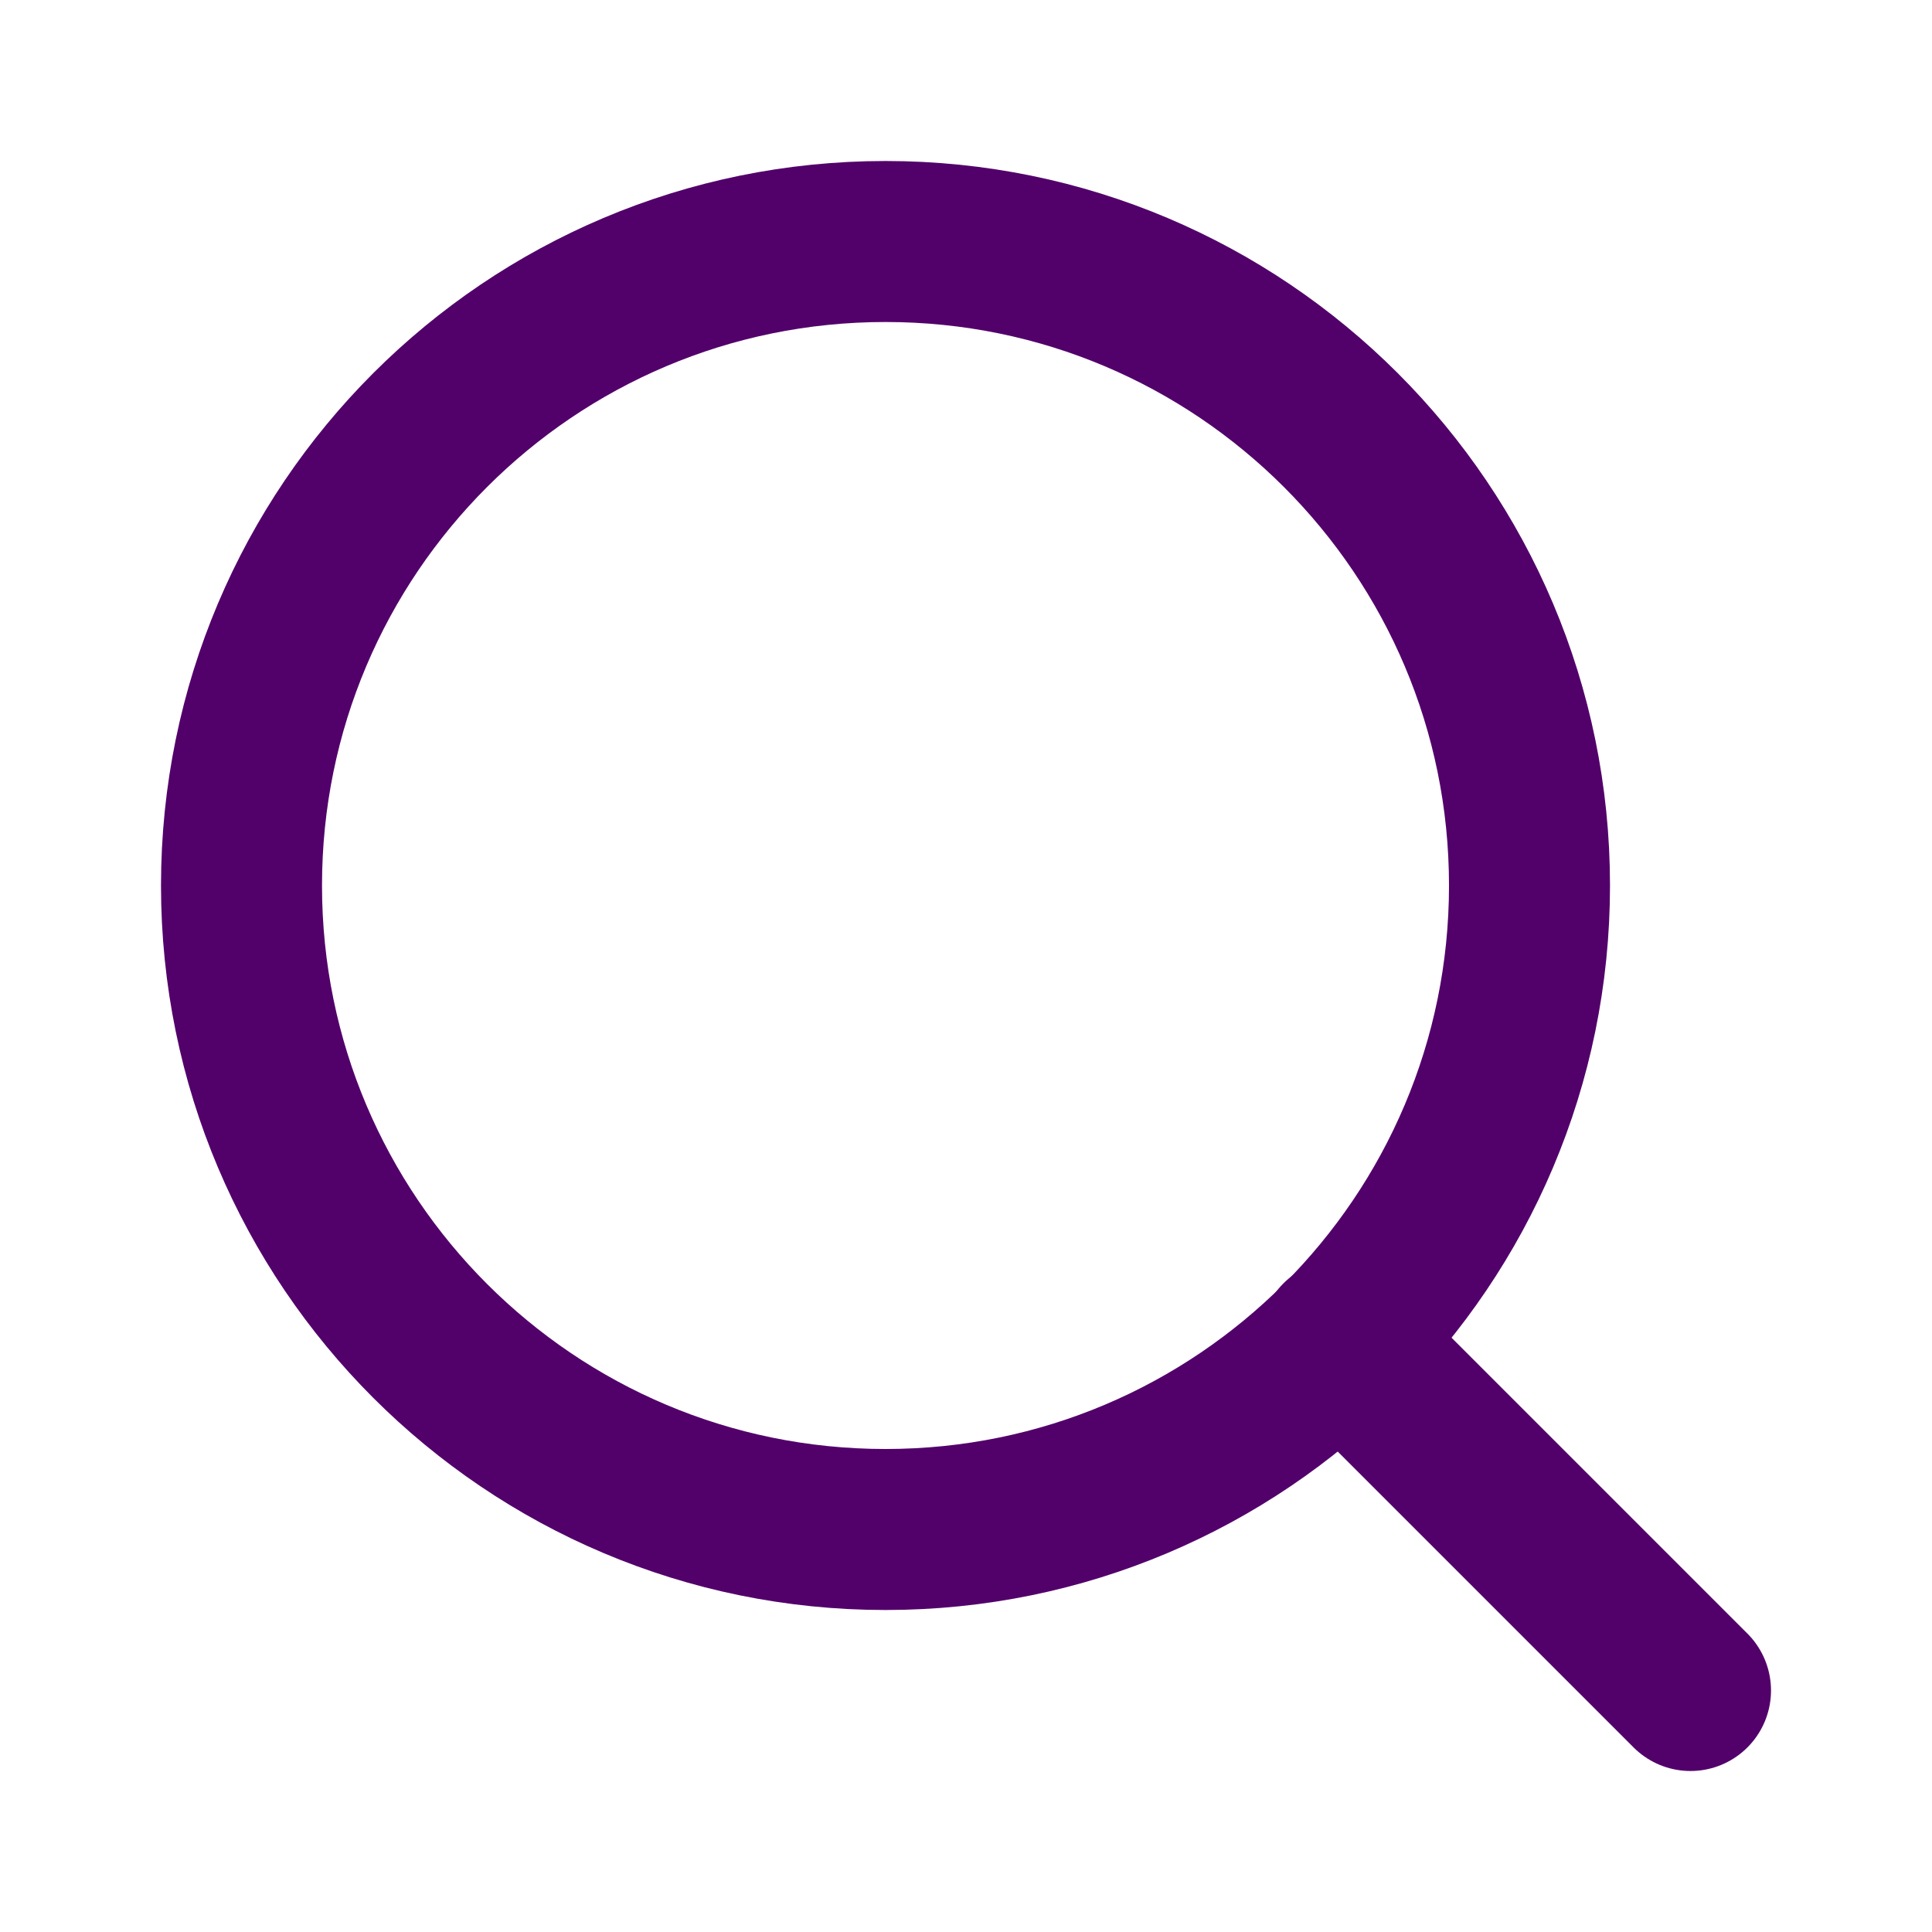
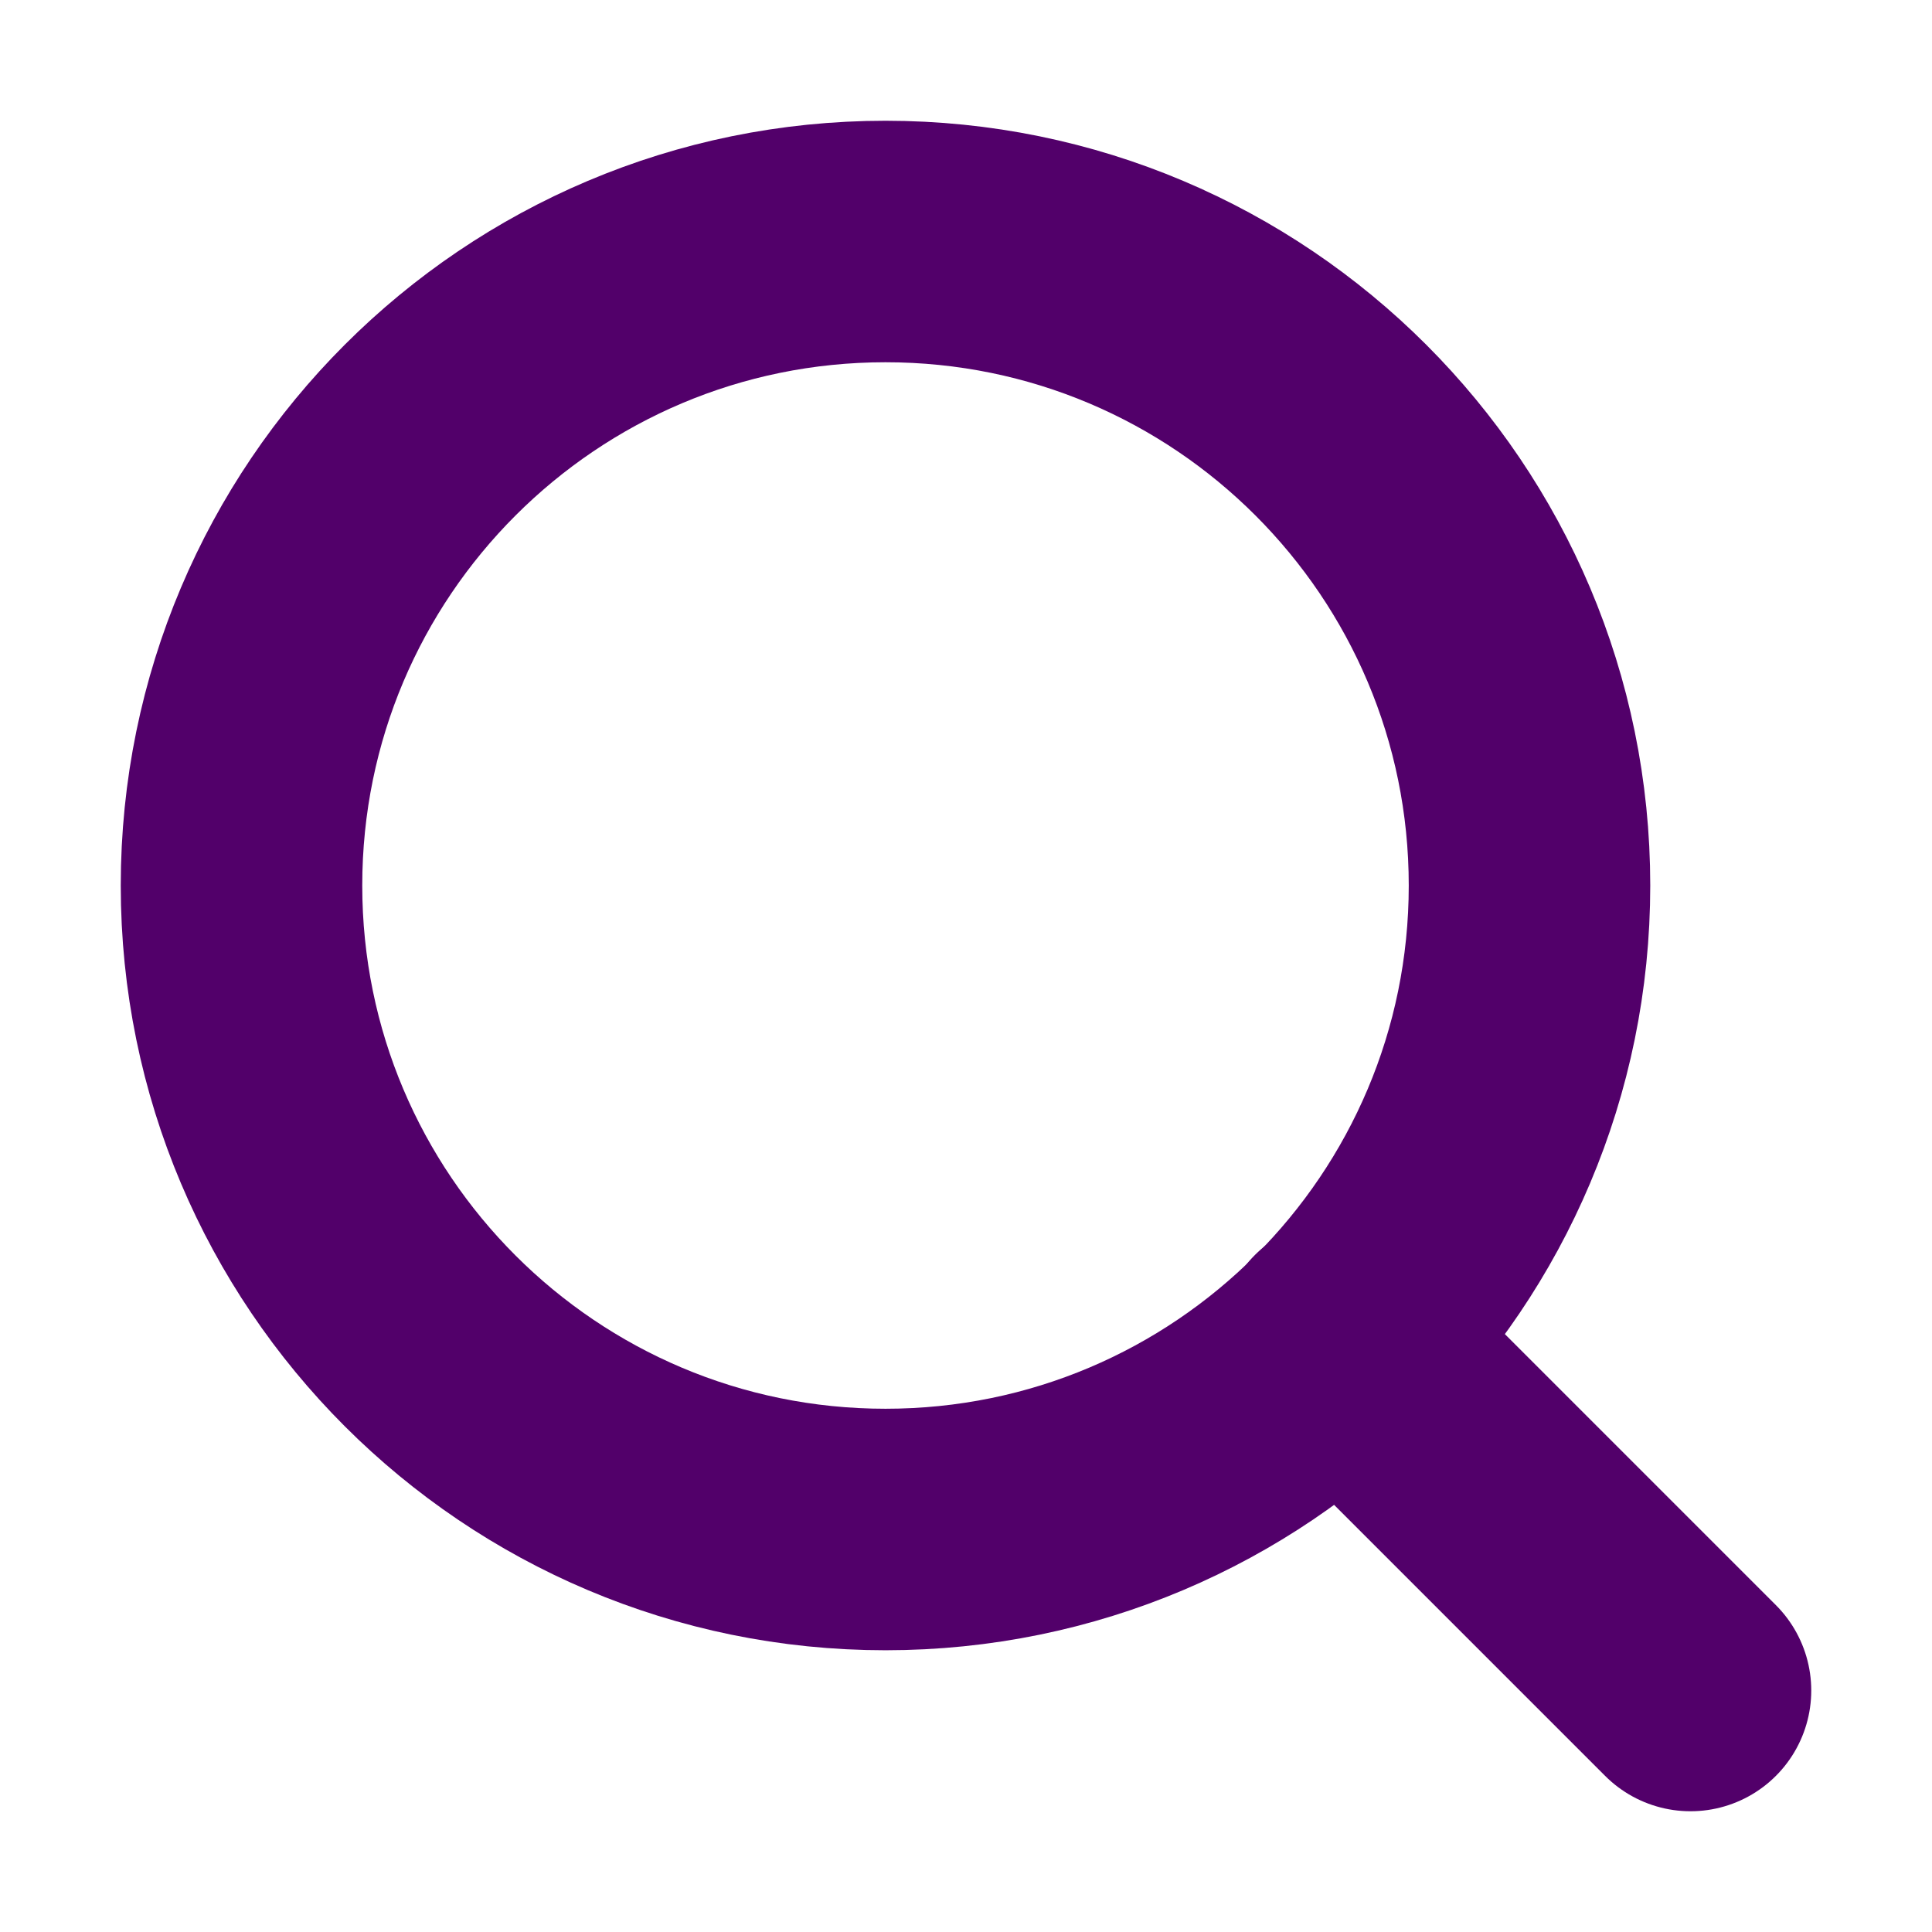
- <svg xmlns="http://www.w3.org/2000/svg" width="24" height="24" viewBox="0 0 24 24" fill="none" stroke="#52006a" stroke-width="2" stroke-linecap="round" stroke-linejoin="round" class="feather feather-search">
+ <svg xmlns="http://www.w3.org/2000/svg" width="24" height="24" viewBox="0 0 24 24" fill="none" stroke="#52006a" stroke-width="3" stroke-linecap="round" stroke-linejoin="round" class="feather feather-search">
  <circle cx="11" cy="11" r="8" />
  <line x1="21" y1="21" x2="16.65" y2="16.65" />
</svg>
